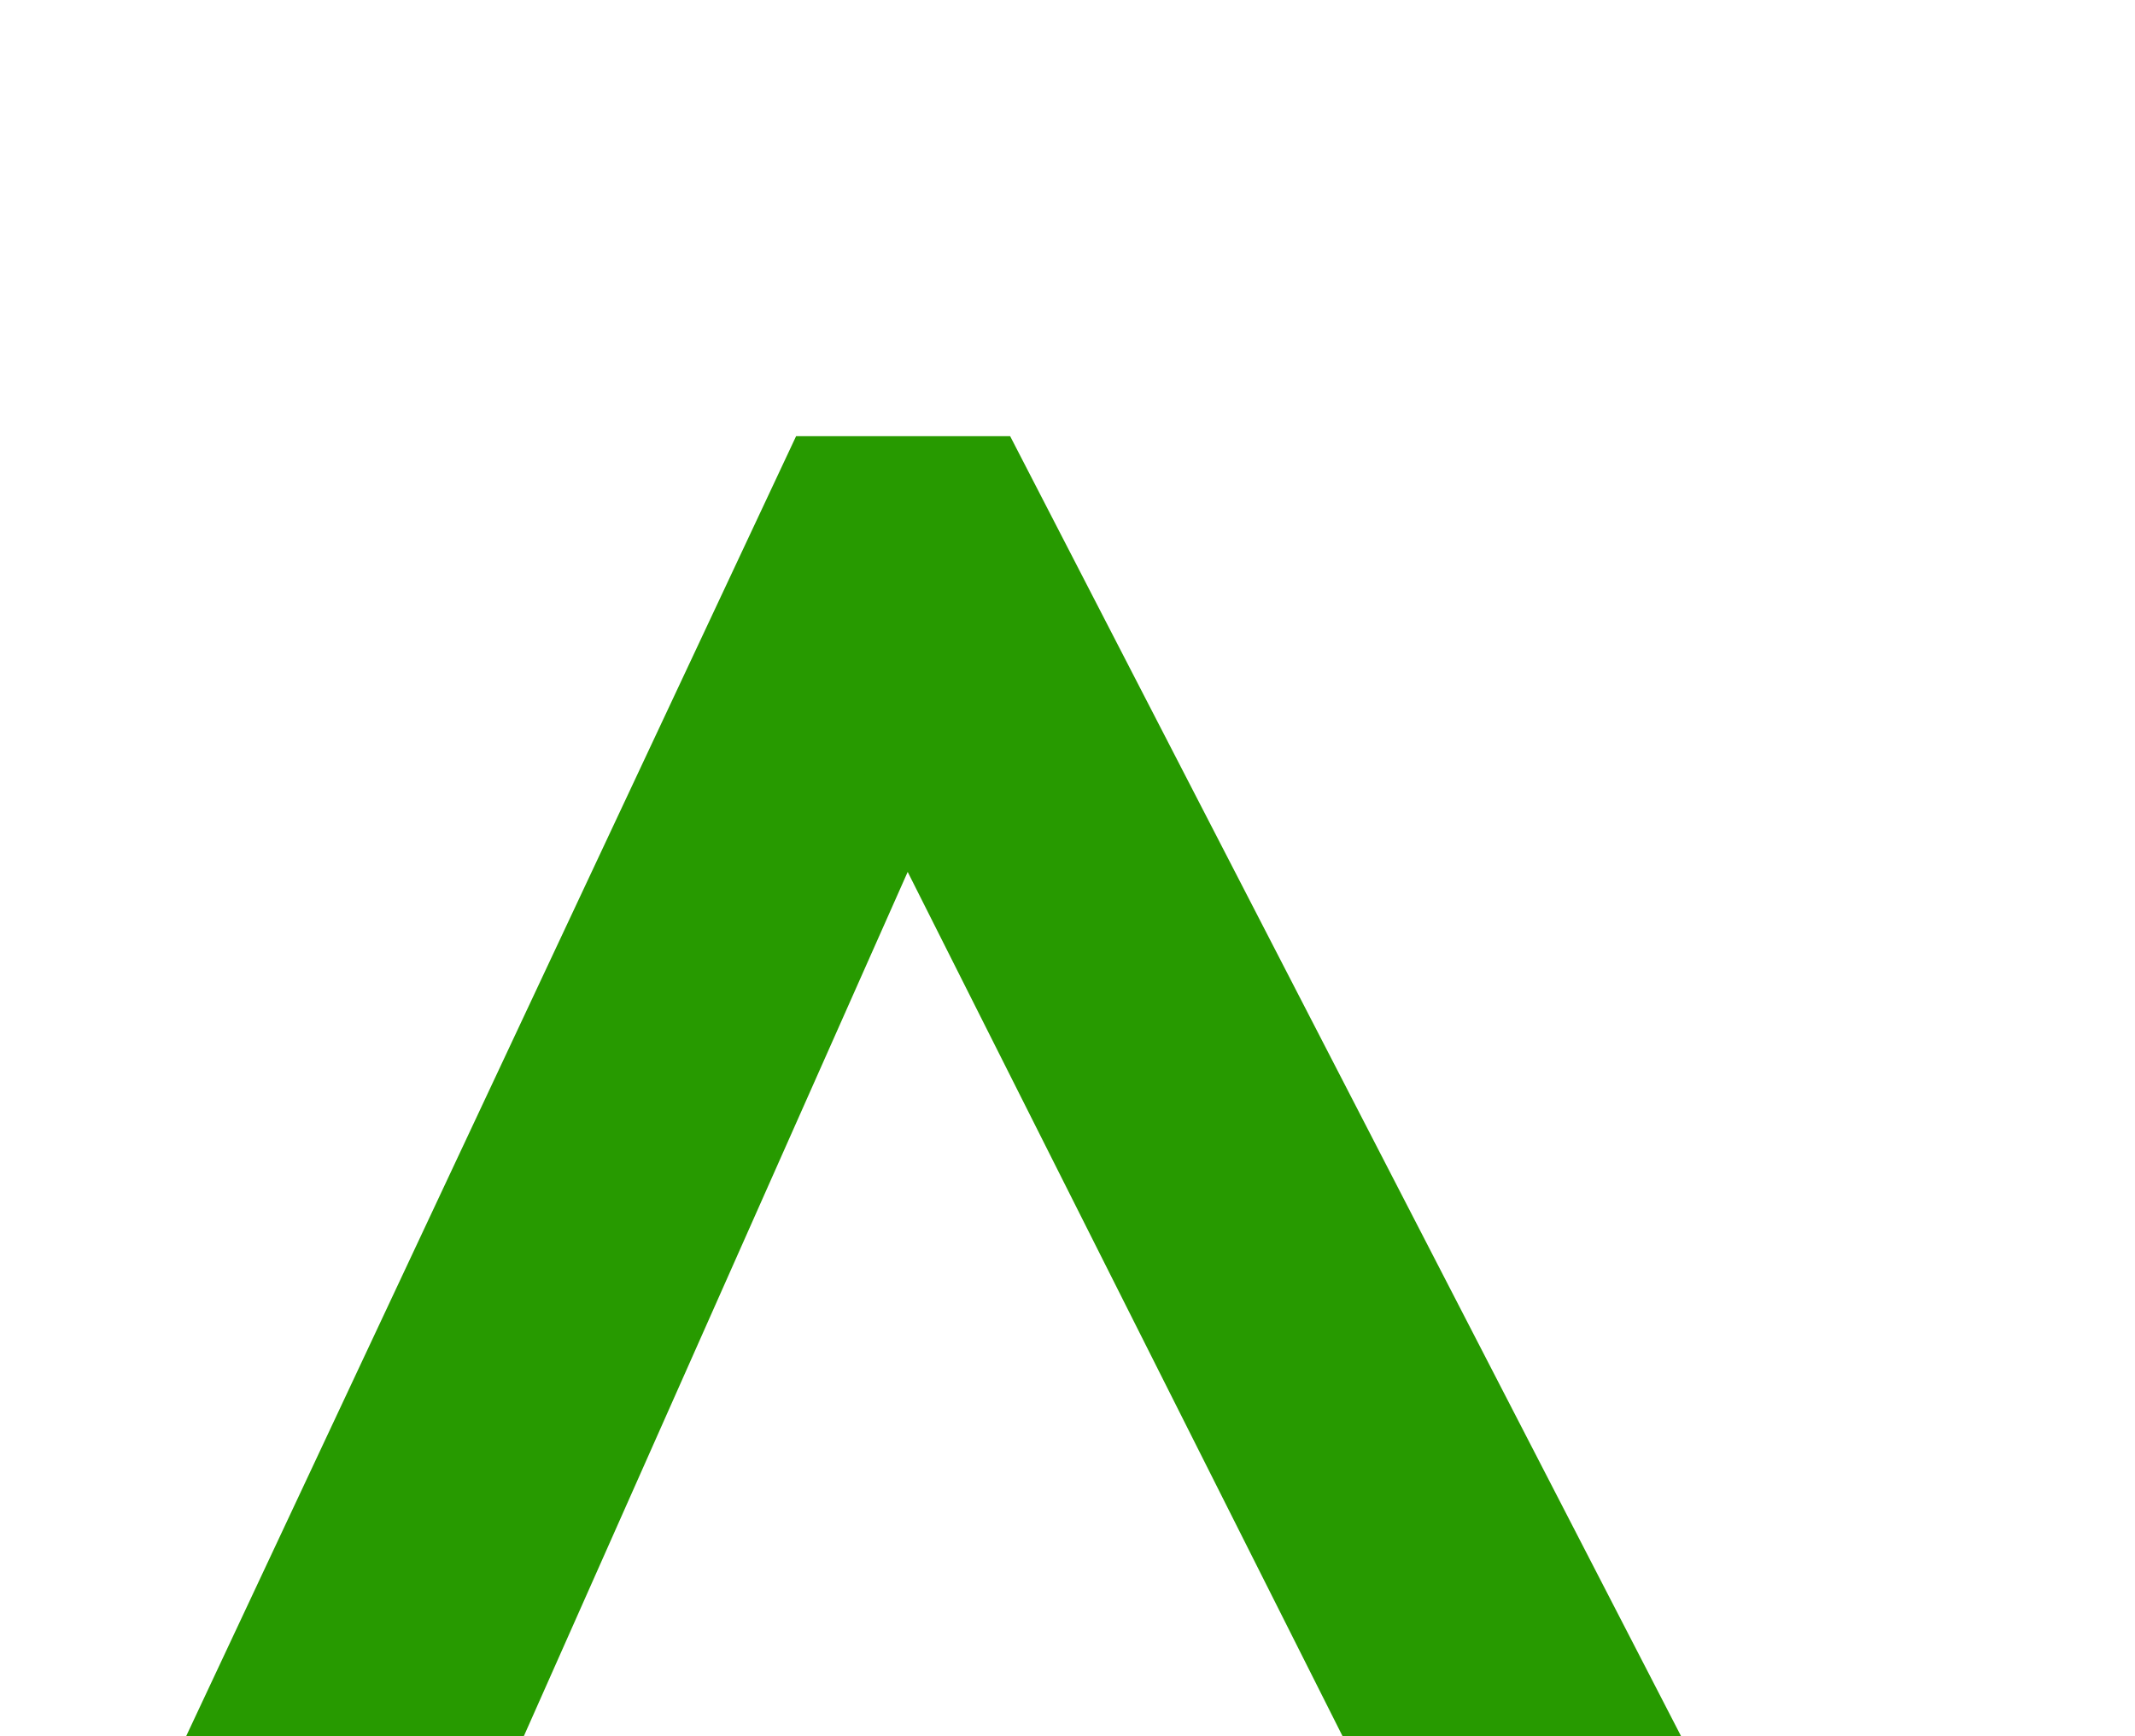
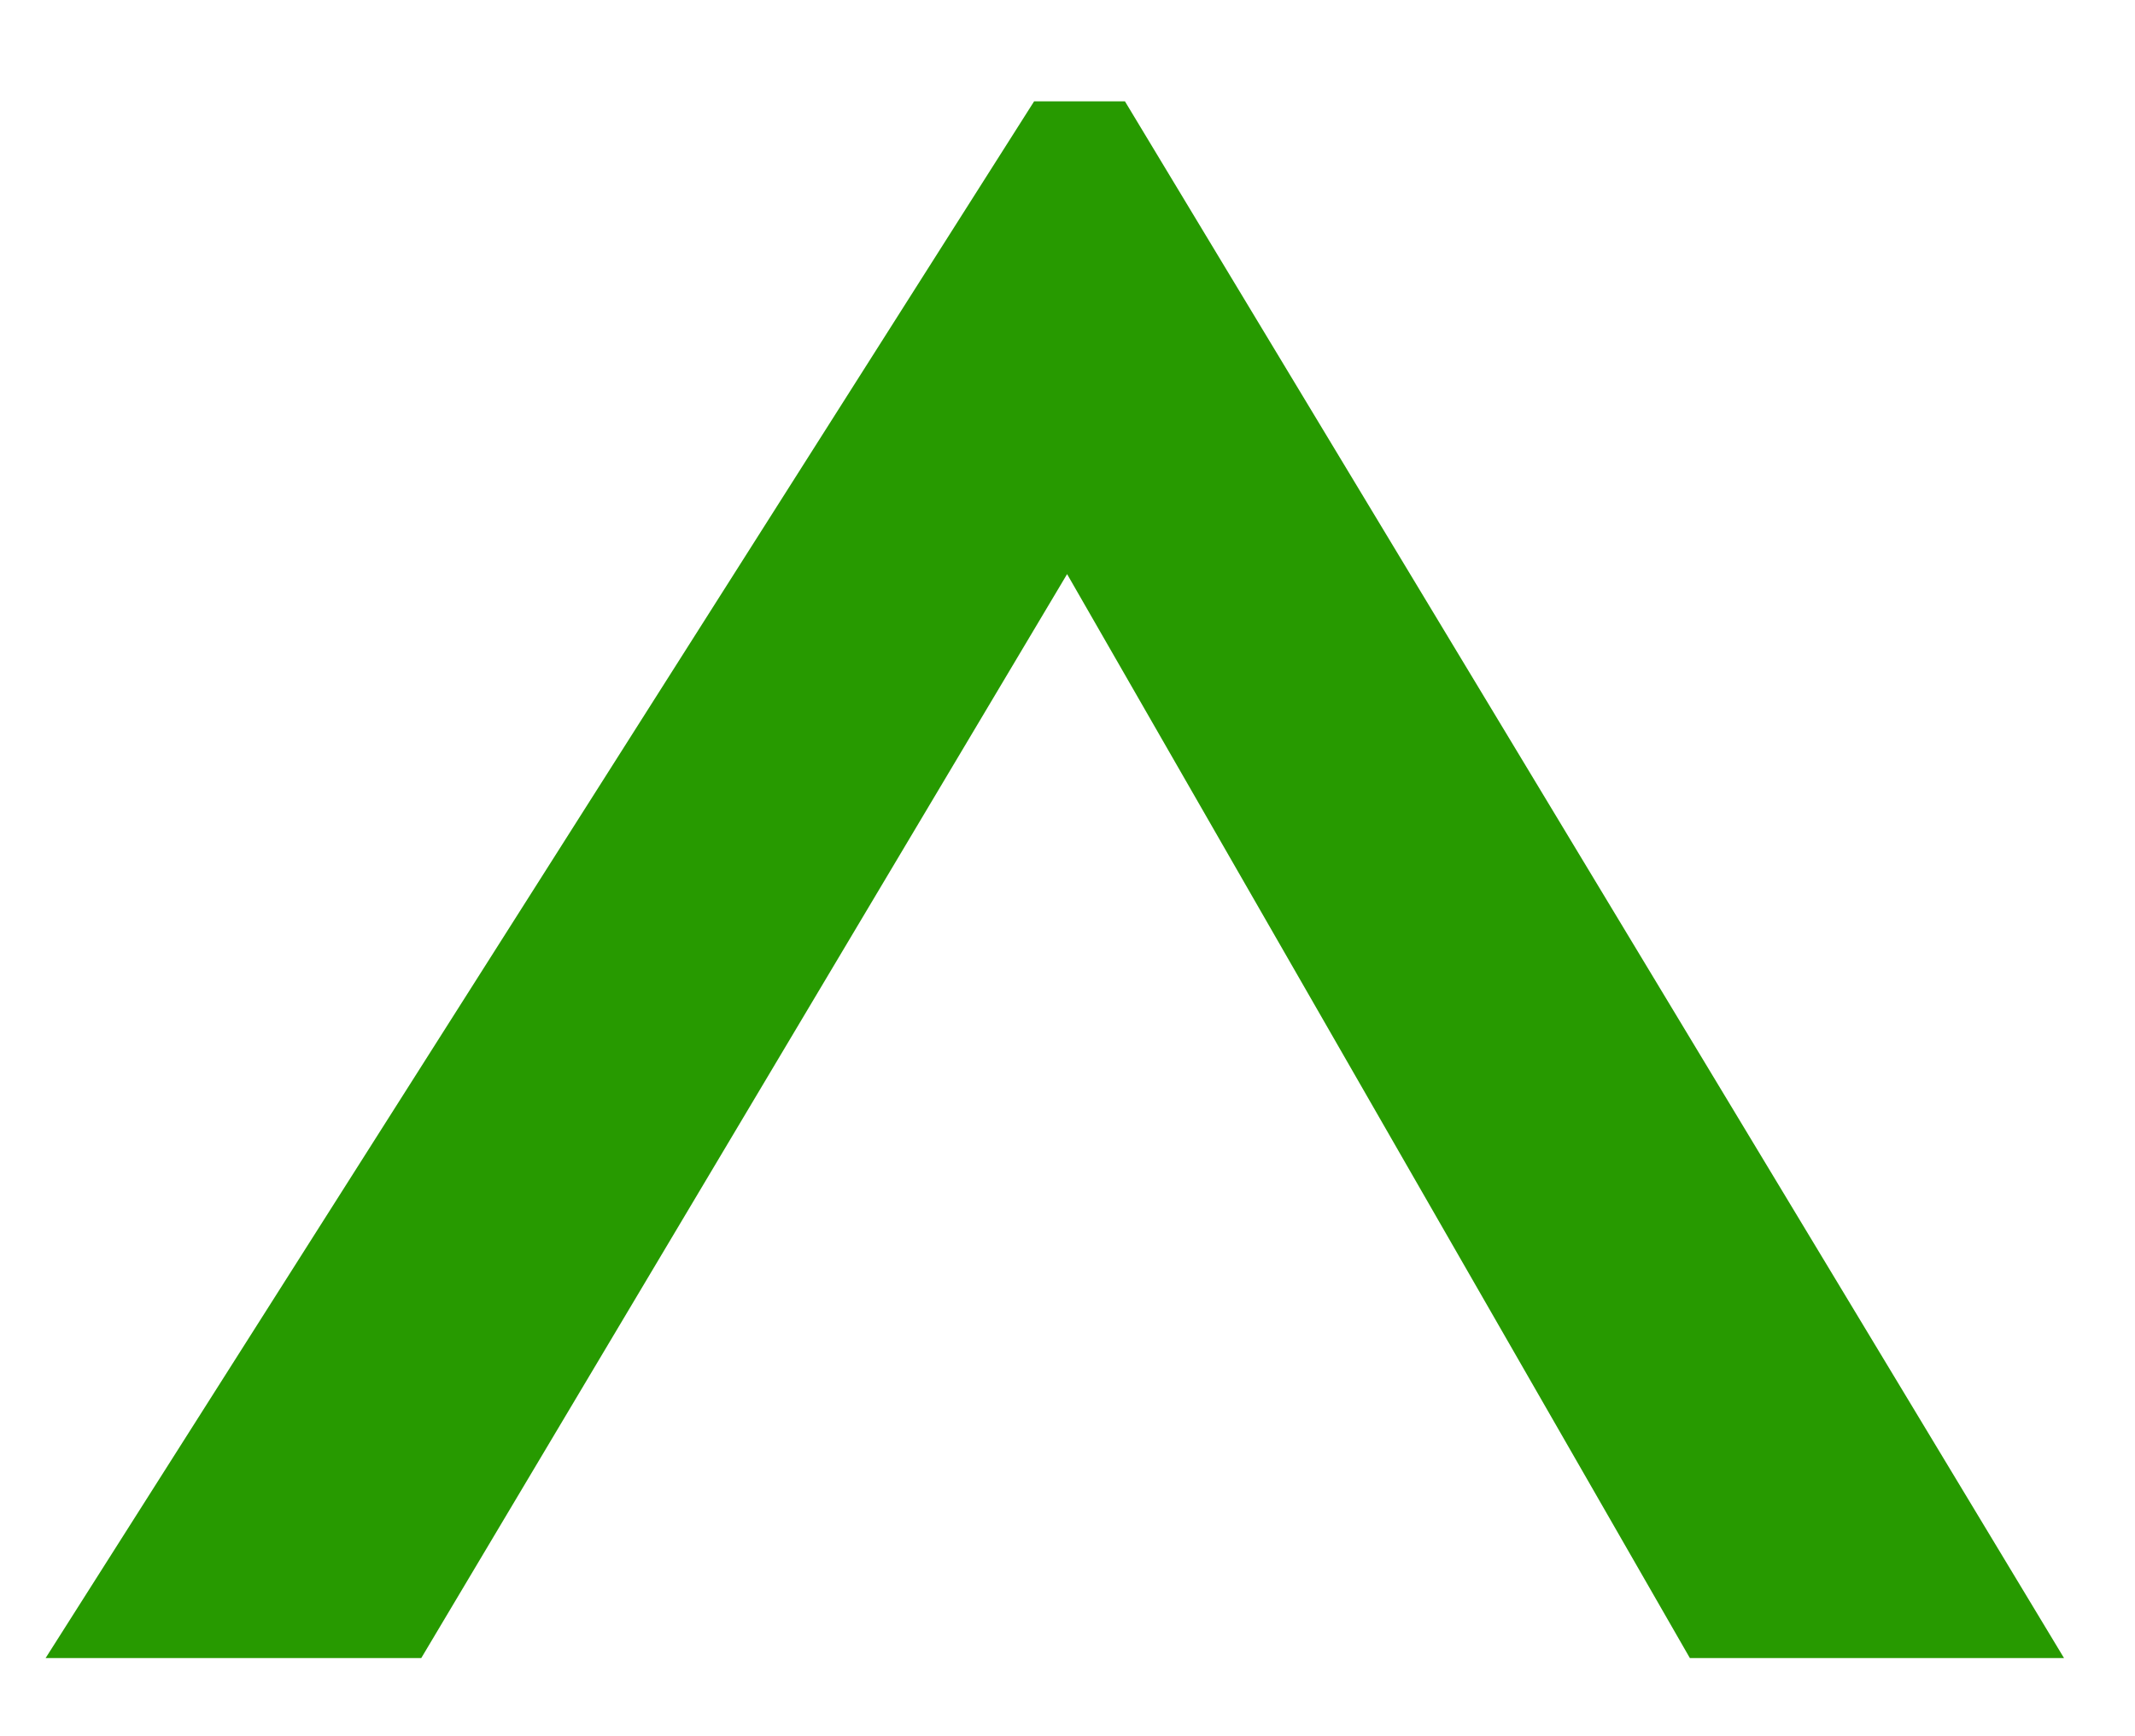
<svg xmlns="http://www.w3.org/2000/svg" version="1.1" id="Layer_1" x="0px" y="0px" viewBox="0 0 9.1 7.4" style="enable-background:new 0 0 9.1 7.4;" xml:space="preserve">
  <style type="text/css">
- 	.st0{fill:#279A00;}
- 	.st1{font-family:'EuphemiaUCAS';}
- 	.st2{font-size:14px;}
- 	.st3{fill:none;stroke:#279A00;stroke-width:0.336;stroke-miterlimit:10;}
+ 	.st0{enable-background:new    ;}
+ 	.st1{fill:#279A00;}
+ 	.st2{fill:none;stroke:#279A00;stroke-width:0.336;stroke-miterlimit:10;}
</style>
-   <text transform="matrix(1 0 0 1 0 12.0897)" class="st0 st1 st2">^</text>
-   <text transform="matrix(1 0 0 1 0 12.0897)" class="st3 st1 st2">^</text>
+   <g class="st0">
+     <path class="st1" d="M8.5,6.9H7.3L4.6,2.2H4.5L1.7,6.9H0.5l4-6.3h0.2L8.5,6.9z" />
+   </g>
+   <g class="st0">
+     <path class="st2" d="M8.5,6.9H7.3L4.6,2.2H4.5L1.7,6.9H0.5l4-6.3h0.2L8.5,6.9z" />
+   </g>
</svg>
